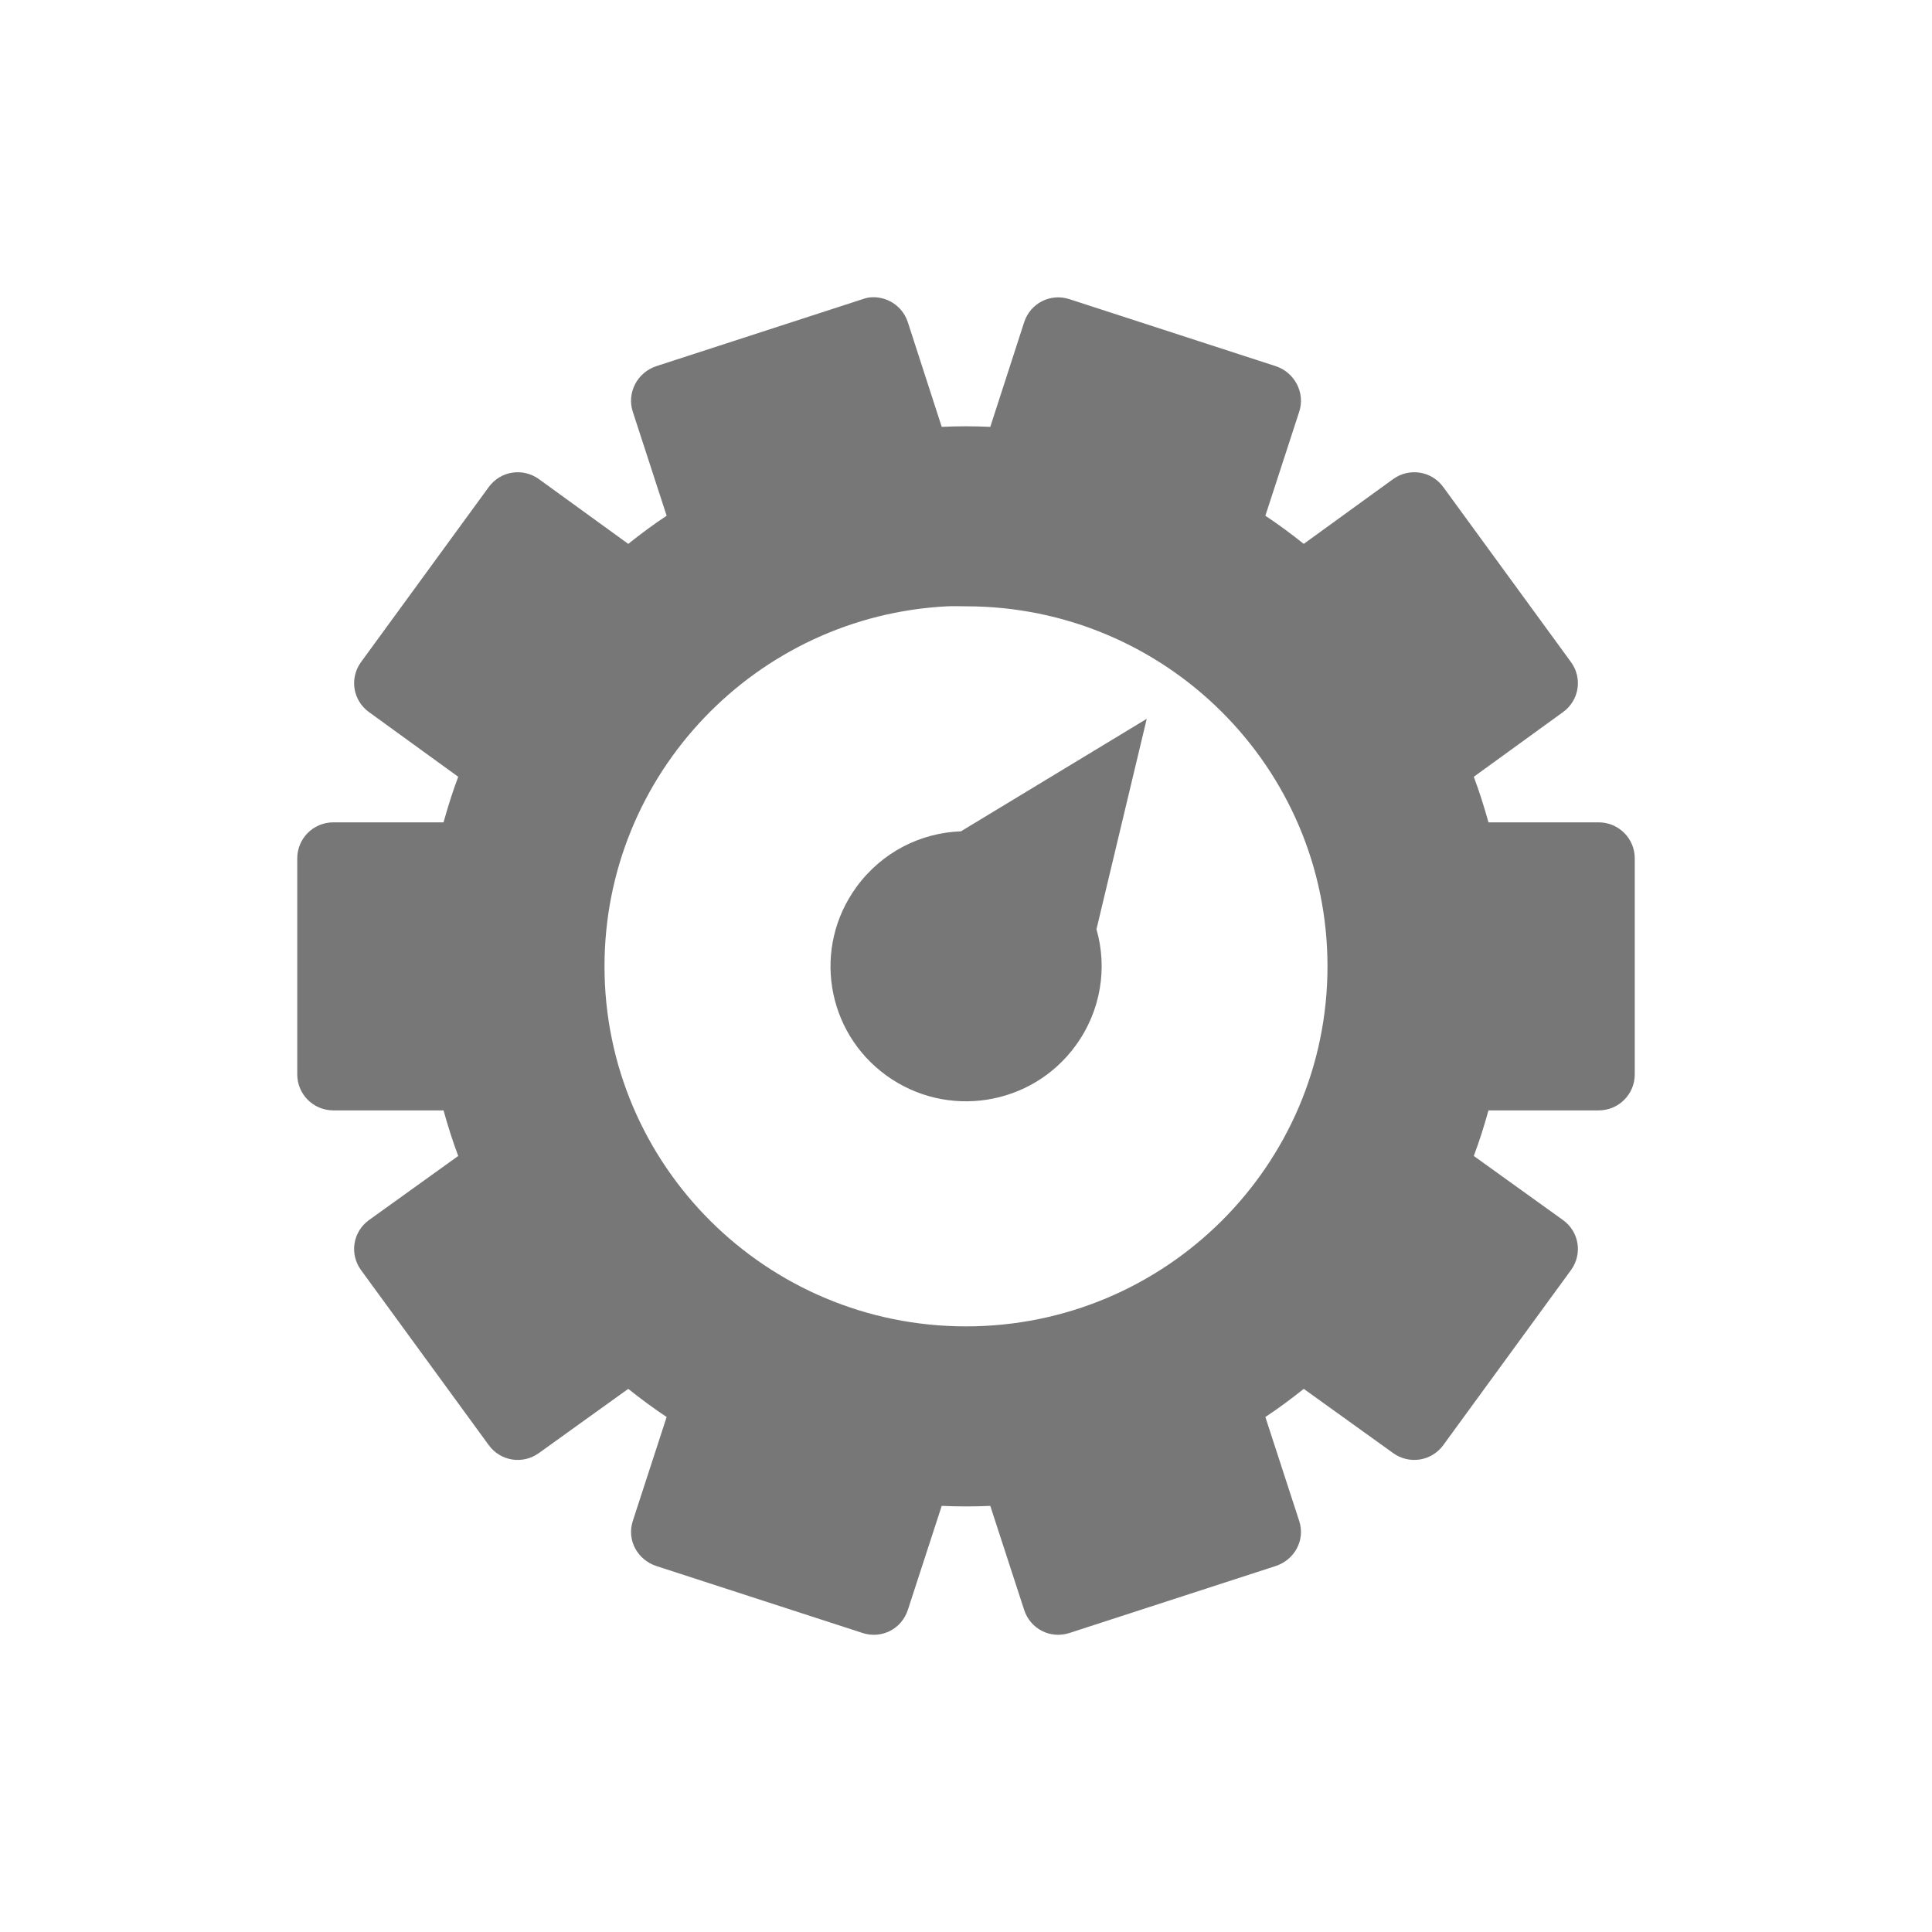
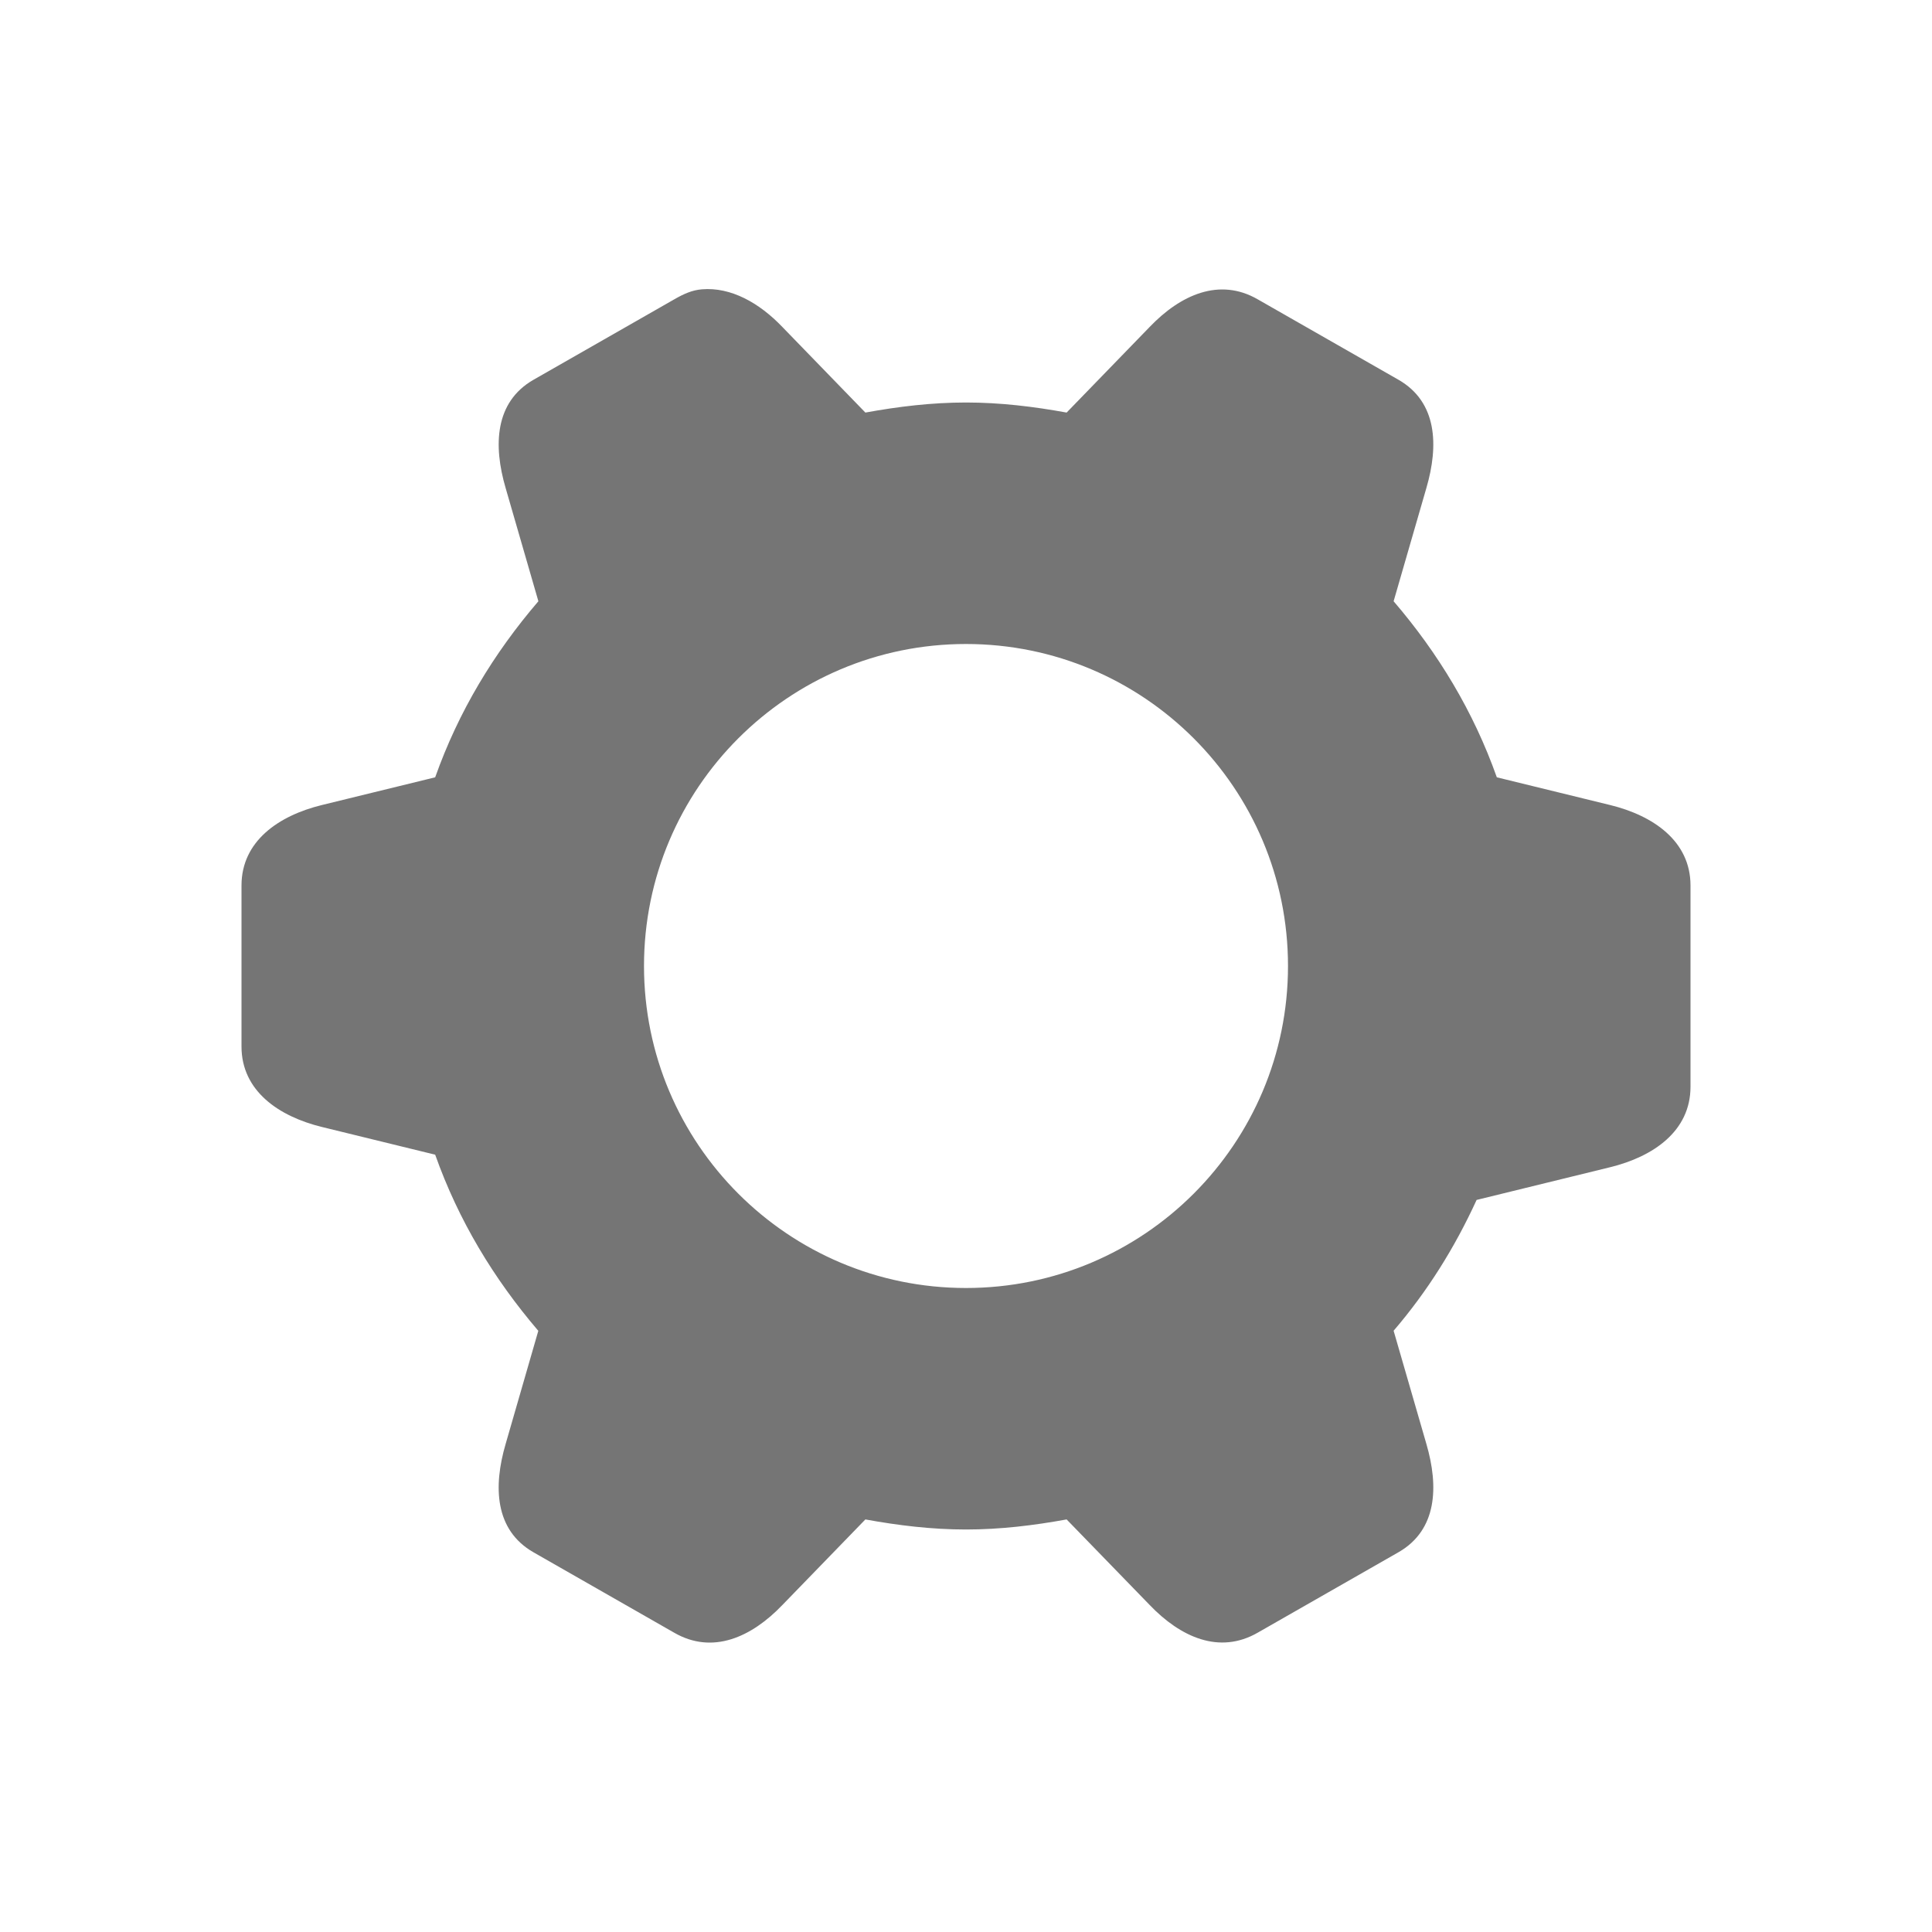
- <svg xmlns="http://www.w3.org/2000/svg" width="130" height="130" id="svg4682" version="1.1">
+ <svg xmlns="http://www.w3.org/2000/svg" width="24" height="24" id="svg4682" version="1.1">
  <defs id="defs4684" />
-   <g id="layer1" transform="translate(0,-922.3622)">
-     <path id="path4724" d="m 58.501,942.377 c -0.161,0.018 -0.296,0.062 -0.456,0.114 l -13.872,4.505 c -1.282,0.415 -2.013,1.79 -1.596,3.066 l 2.28,7.003 c -0.895,0.59 -1.747,1.228 -2.584,1.893 l -6.005,-4.353 c -1.09,-0.789 -2.59,-0.556 -3.382,0.53 l -8.59,11.773 c -0.792,1.086 -0.558,2.58 0.532,3.369 l 6.005,4.353 c -0.377,1 -0.7,2.026 -0.988,3.066 l -7.411,0 c -1.347,0 -2.432,1.081 -2.432,2.423 l 0,14.536 c 0,1.342 1.085,2.423 2.432,2.423 l 7.411,0 c 0.288,1.04 0.611,2.066 0.988,3.066 l -6.005,4.315 c -1.09,0.789 -1.324,2.283 -0.532,3.369 l 8.59,11.773 c 0.792,1.086 2.292,1.319 3.382,0.53 l 6.005,-4.315 c 0.837,0.664 1.69,1.302 2.584,1.893 l -2.28,7.003 c -0.416,1.276 0.315,2.613 1.596,3.028 l 13.872,4.504 c 1.282,0.415 2.624,-0.275 3.041,-1.552 l 2.28,-7.003 c 0.547,0.024 1.082,0.037 1.634,0.037 0.553,0 1.088,-0.013 1.634,-0.037 l 2.28,7.003 c 0.416,1.276 1.759,1.967 3.041,1.552 l 13.872,-4.504 c 1.282,-0.415 2.013,-1.752 1.596,-3.028 l -2.28,-7.003 c 0.895,-0.59 1.747,-1.228 2.584,-1.893 l 6.005,4.315 c 1.09,0.789 2.59,0.556 3.383,-0.53 l 8.59,-11.773 c 0.792,-1.086 0.558,-2.58 -0.532,-3.369 l -6.005,-4.315 c 0.377,-1 0.7,-2.026 0.988,-3.066 l 7.411,0 c 1.347,0 2.432,-1.08 2.432,-2.423 l 0,-14.536 c 0,-1.342 -1.085,-2.423 -2.432,-2.423 l -7.411,0 c -0.289,-1.04 -0.612,-2.066 -0.988,-3.066 l 6.005,-4.353 c 1.09,-0.789 1.324,-2.283 0.532,-3.369 l -8.59,-11.773 c -0.792,-1.086 -2.292,-1.319 -3.383,-0.53 l -6.005,4.353 c -0.837,-0.665 -1.69,-1.302 -2.584,-1.893 l 2.28,-7.003 c 0.416,-1.276 -0.315,-2.651 -1.596,-3.066 L 71.955,942.491 c -1.282,-0.415 -2.624,0.276 -3.041,1.552 l -2.28,7.041 c -0.547,-0.024 -1.082,-0.038 -1.634,-0.038 -0.553,0 -1.088,0.013 -1.634,0.038 l -2.28,-7.041 c -0.364,-1.117 -1.459,-1.793 -2.584,-1.666 z m 5.245,20.782 c 0.414,-0.021 0.834,0 1.254,0 13.434,0 24.324,10.846 24.324,24.226 0,13.38 -10.89,24.226 -24.324,24.226 -13.434,0 -24.324,-10.846 -24.324,-24.226 0,-12.962 10.218,-23.577 23.07,-24.226 z m 13.416,7.571 -12.504,7.571 c -2.708,0.096 -5.316,1.396 -7.031,3.748 -2.961,4.059 -2.061,9.732 2.014,12.681 4.076,2.949 9.771,2.053 12.732,-2.006 1.716,-2.352 2.151,-5.242 1.406,-7.836 l 3.382,-14.157 z" style="color:#000000;fill:#777777;fill-opacity:1;fill-rule:nonzero;stroke:none;stroke-width:0.2;marker:none;visibility:visible;display:inline;overflow:visible;enable-background:accumulate" />
+   <g id="layer1" transform="translate(0,-1028.362)">
+     <path style="color:#000000;fill:#757575;fill-opacity:1;fill-rule:nonzero;stroke:none;stroke-width:1;marker:none;visibility:visible;display:inline;overflow:visible;enable-background:accumulate" d="M 8.719,3.594 C 8.598,3.604 8.495,3.65 8.375,3.719 l -0.875,0.5 -0.875,0.5 C 6.147,4.995 6.126,5.532 6.281,6.062 L 6.688,7.469 C 6.134,8.115 5.696,8.838 5.406,9.656 L 4,10 c -0.537,0.131 -1,0.448 -1,1 l 0,1 0,1 c 0,0.552 0.463,0.869 1,1 l 1.406,0.344 c 0.29,0.818 0.728,1.541 1.281,2.188 L 6.281,17.938 c -0.155,0.53 -0.135,1.068 0.344,1.344 l 0.875,0.5 0.875,0.5 c 0.478,0.276 0.962,0.055 1.344,-0.344 L 10.75,18.875 C 11.157,18.949 11.572,19 12,19 c 0.428,0 0.843,-0.051 1.25,-0.125 l 1.031,1.062 c 0.382,0.399 0.865,0.62 1.344,0.344 l 0.875,-0.5 0.875,-0.5 c 0.478,-0.276 0.499,-0.814 0.344,-1.344 L 17.312,16.531 c 0.421,-0.491 0.758,-1.03 1.031,-1.625 L 20,14.5 c 0.537,-0.131 1,-0.448 1,-1 l 0,-0.5 0,-1 0,-1 c 0,-0.552 -0.463,-0.869 -1,-1 L 18.594,9.656 C 18.304,8.838 17.866,8.115 17.312,7.469 L 17.719,6.062 C 17.874,5.532 17.853,4.995 17.375,4.719 l -0.875,-0.5 -0.875,-0.5 C 15.147,3.443 14.663,3.663 14.281,4.062 L 13.25,5.125 C 12.843,5.051 12.428,5 12,5 11.572,5 11.157,5.051 10.75,5.125 L 9.719,4.062 C 9.433,3.763 9.081,3.564 8.719,3.594 z M 12,8 c 2.209,0 4,1.791 4,4 0,2.209 -1.791,4 -4,4 C 9.791,16 8,14.209 8,12 8,9.791 9.791,8 12,8 z" transform="translate(0,1028.362)" id="path7401" />
  </g>
</svg>
